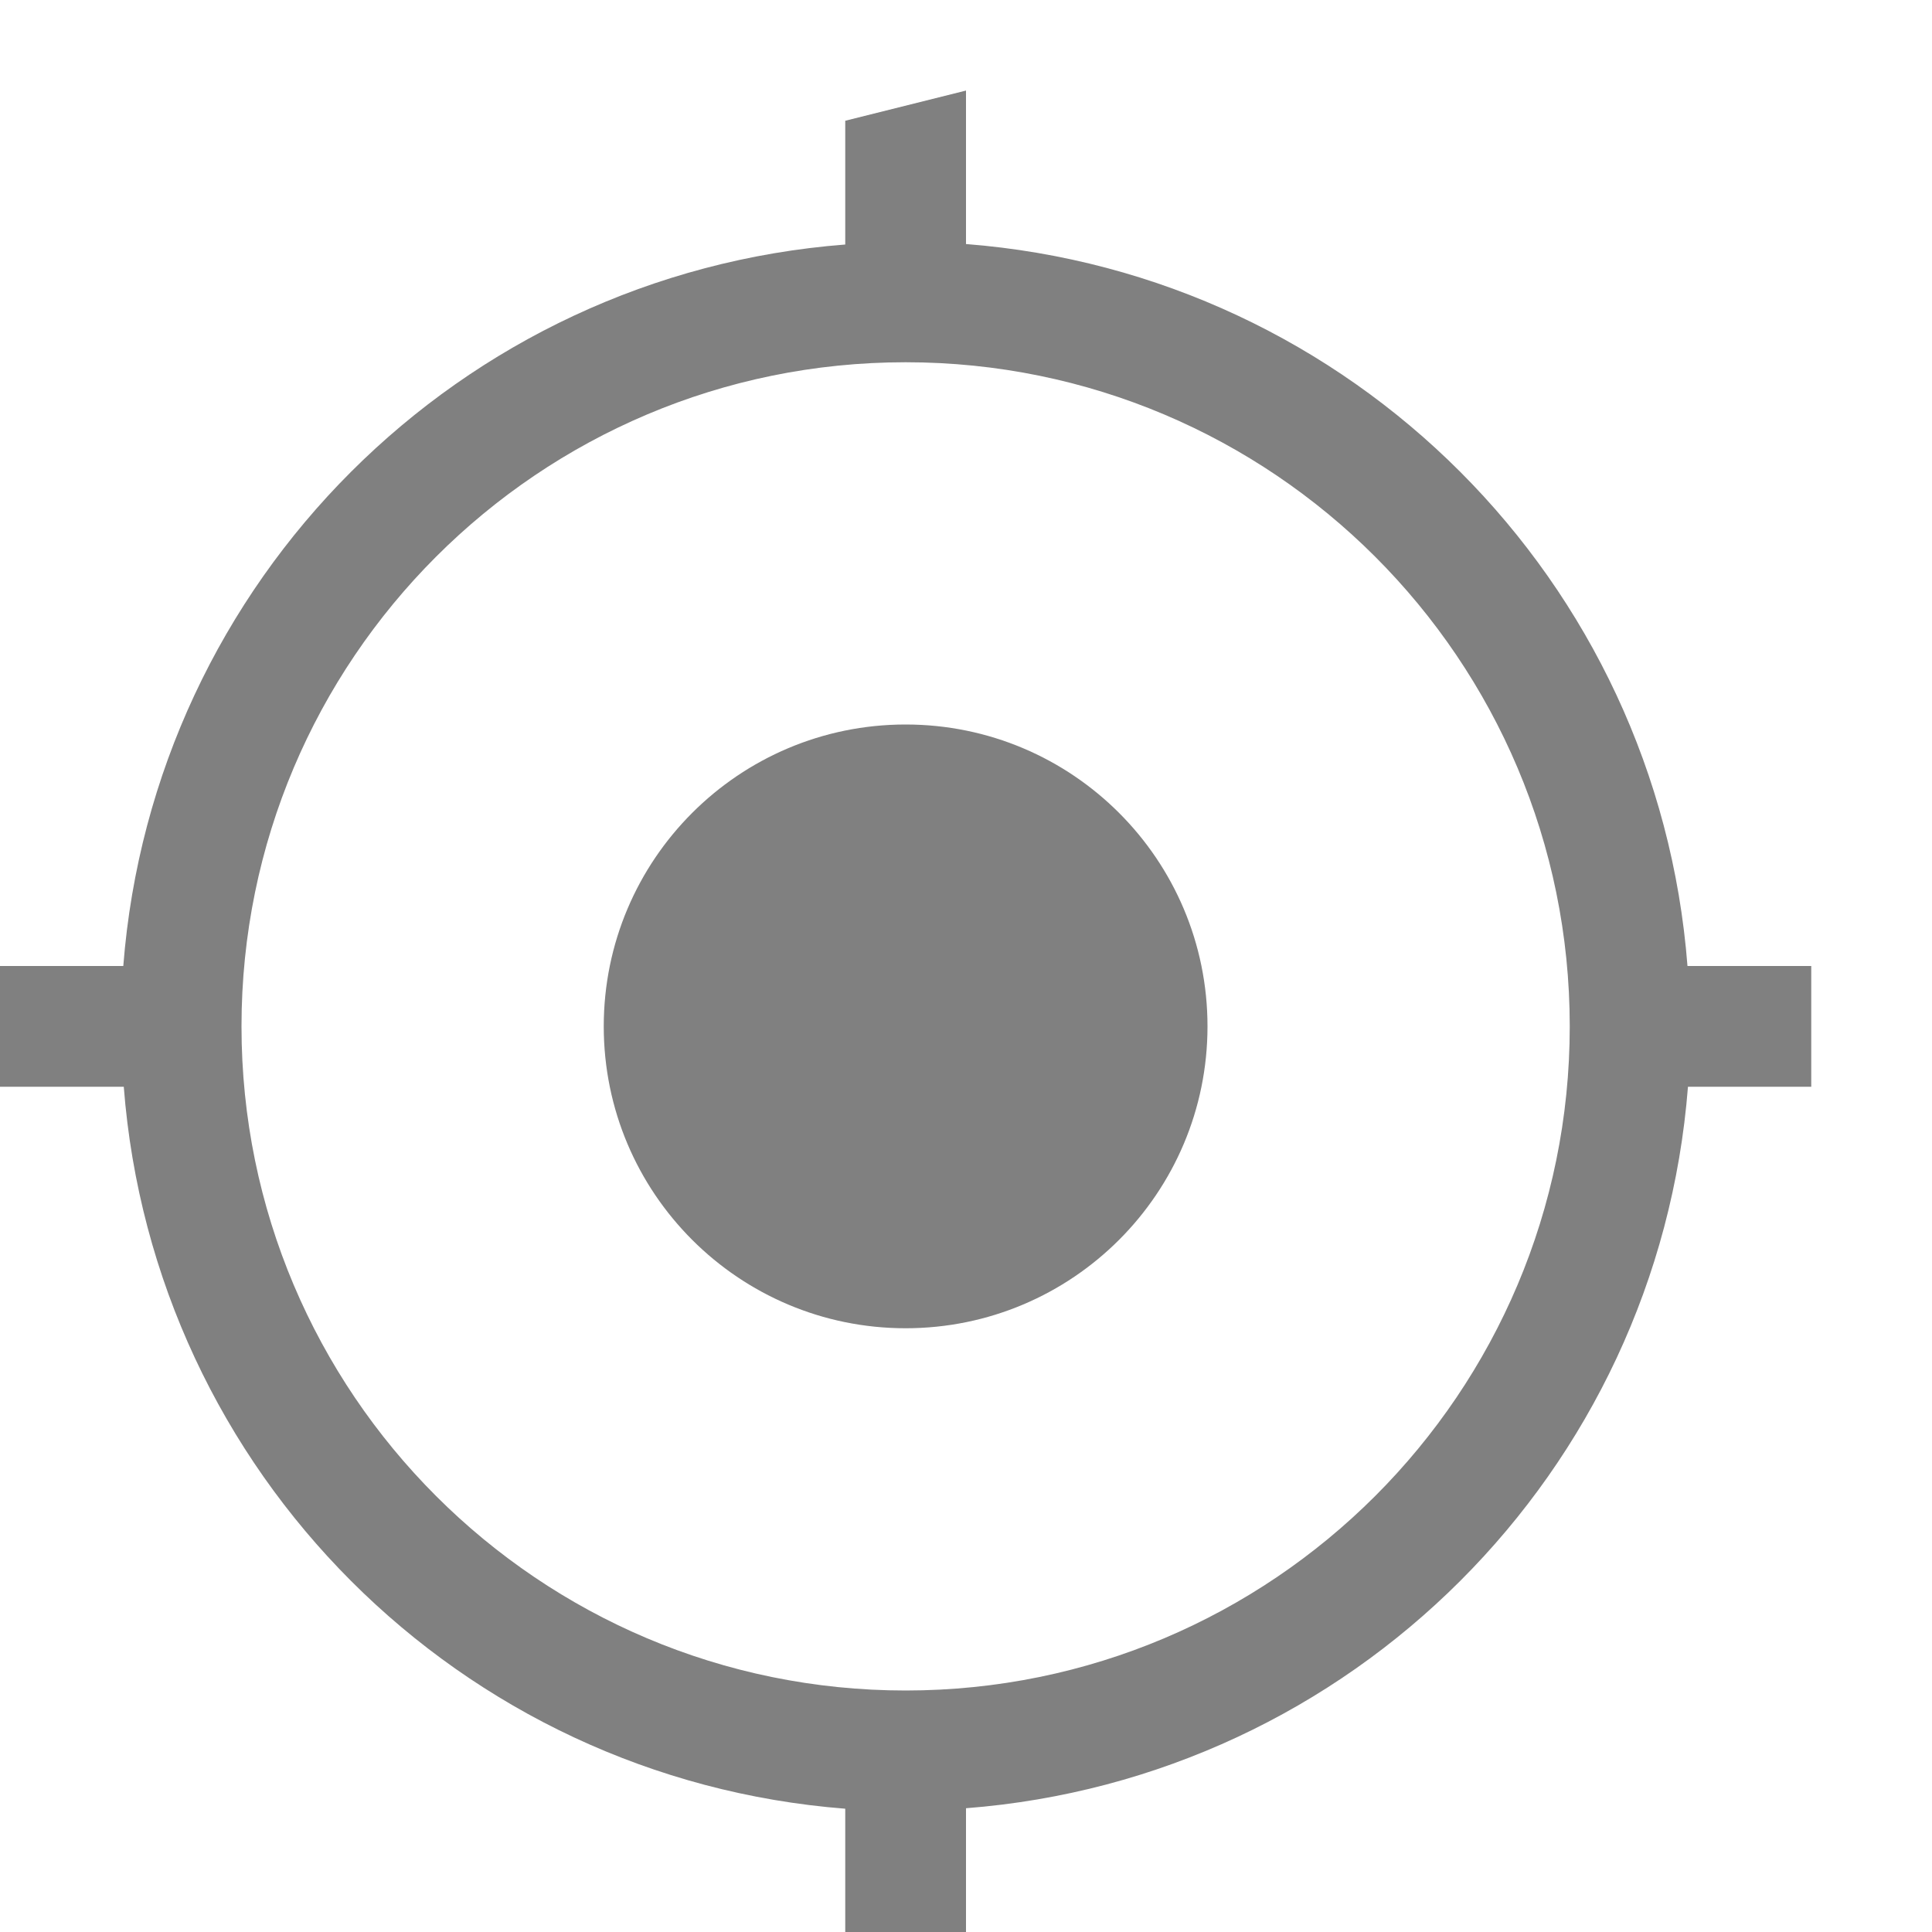
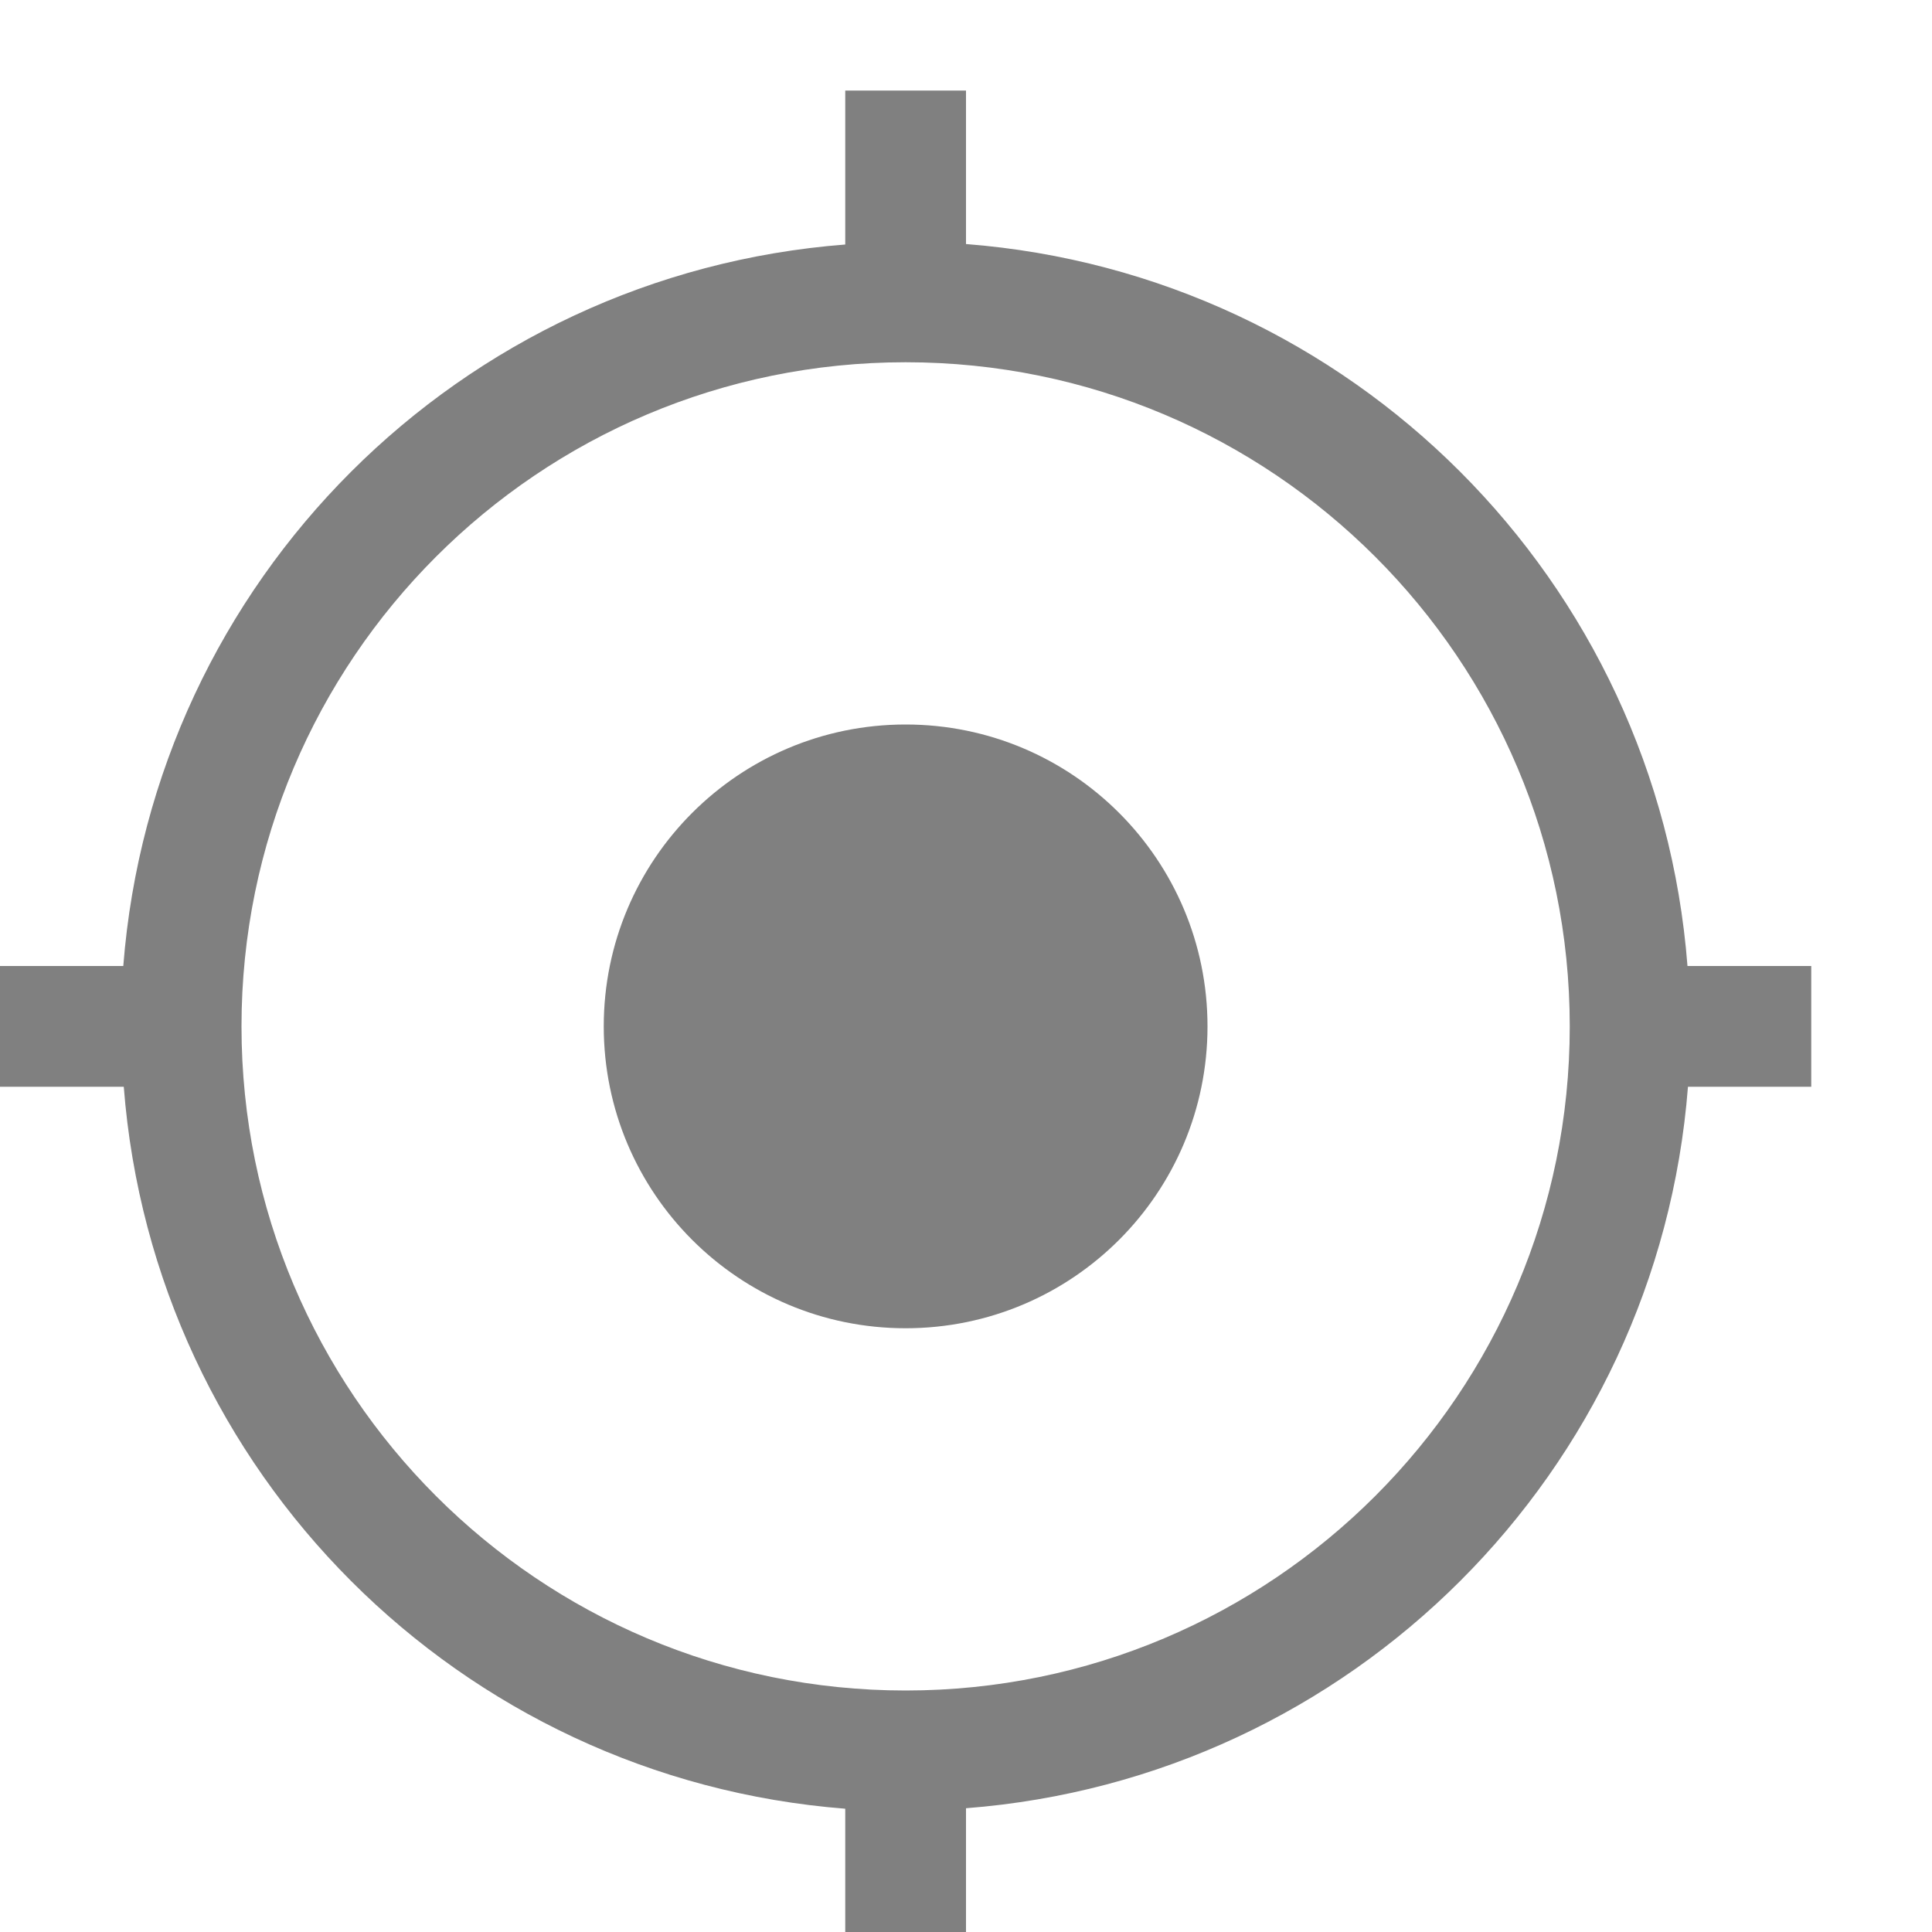
- <svg xmlns="http://www.w3.org/2000/svg" height="16" width="16">
-   <g transform="translate(-72 -360)">
-     <path d="M80 360.75l-1 .25v1.025A6.5 6.5 0 0073.021 368H72v1h1.025A6.5 6.5 0 0079 374.979V376h1v-1.025A6.5 6.5 0 0085.979 369H87v-1h-1.025A6.5 6.5 0 0080 362.021zm-.5 2.25a5.5 5.5 0 015.5 5.5 5.5 5.5 0 01-5.5 5.5 5.5 5.5 0 01-5.5-5.5 5.5 5.5 0 015.5-5.5zm0 3a2.5 2.5 0 00-2.5 2.5 2.5 2.5 0 002.5 2.5 2.5 2.5 0 002.5-2.5 2.5 2.5 0 00-2.5-2.5z" fill="gray" />
+ <svg xmlns="http://www.w3.org/2000/svg" height="16" width="16" version="1.1" id="svg6">
+   <defs id="defs10" />
+   <g transform="translate(-72 -360)" id="g4">
+     <path d="m 80,360.75 h -1 v 1.275 c -3.193,0.247 -5.73,2.782 -5.979,5.975 H 72 v 1 h 1.025 c 0.247,3.193 2.782,5.73 5.975,5.979 V 376 h 1 v -1.025 c 3.193,-0.247 5.73,-2.782 5.979,-5.975 H 87 v -1 H 85.975 C 85.728,364.807 83.193,362.27 80,362.021 Z M 79.5,363 c 3.038,0 5.5,2.462 5.5,5.5 0,3.038 -2.462,5.5 -5.5,5.5 -3.038,0 -5.5,-2.462 -5.5,-5.5 0,-3.038 2.462,-5.5 5.5,-5.5 z m 0,3 c -1.381,0 -2.5,1.119 -2.5,2.5 0,1.381 1.119,2.5 2.5,2.5 1.381,0 2.5,-1.119 2.5,-2.5 0,-1.381 -1.119,-2.5 -2.5,-2.5 z" fill="#808080" id="path2" />
  </g>
</svg>
